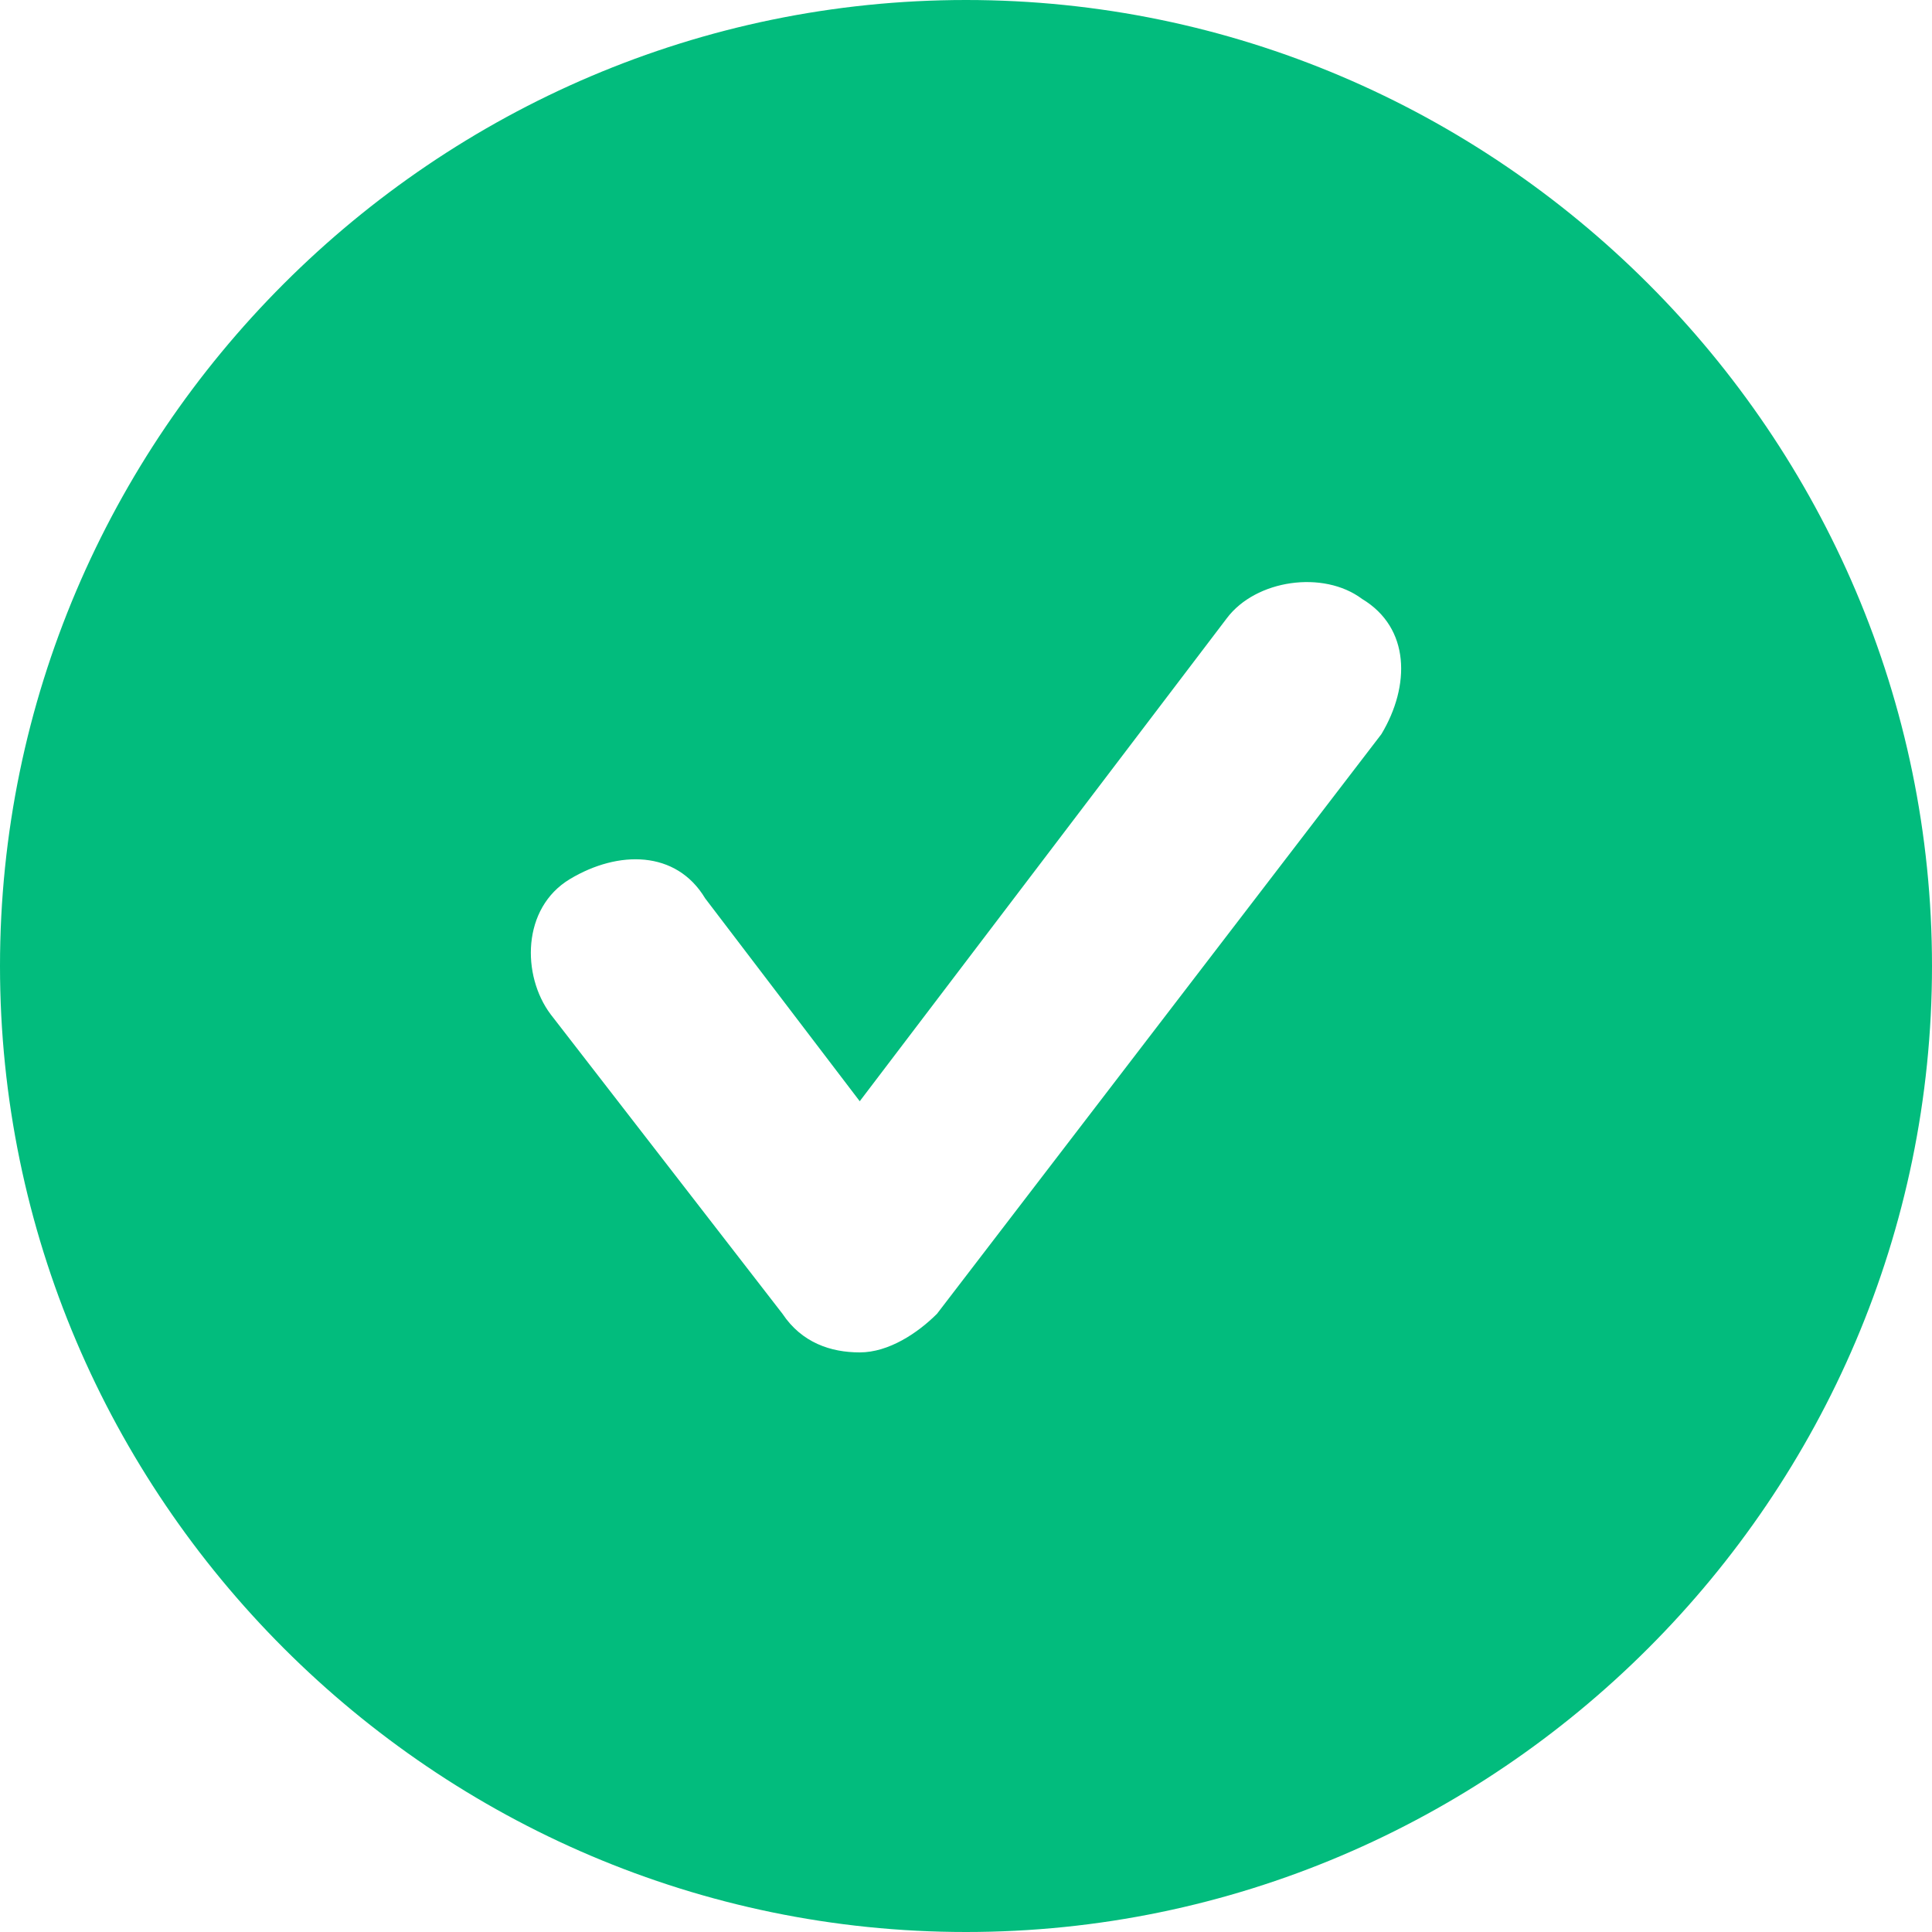
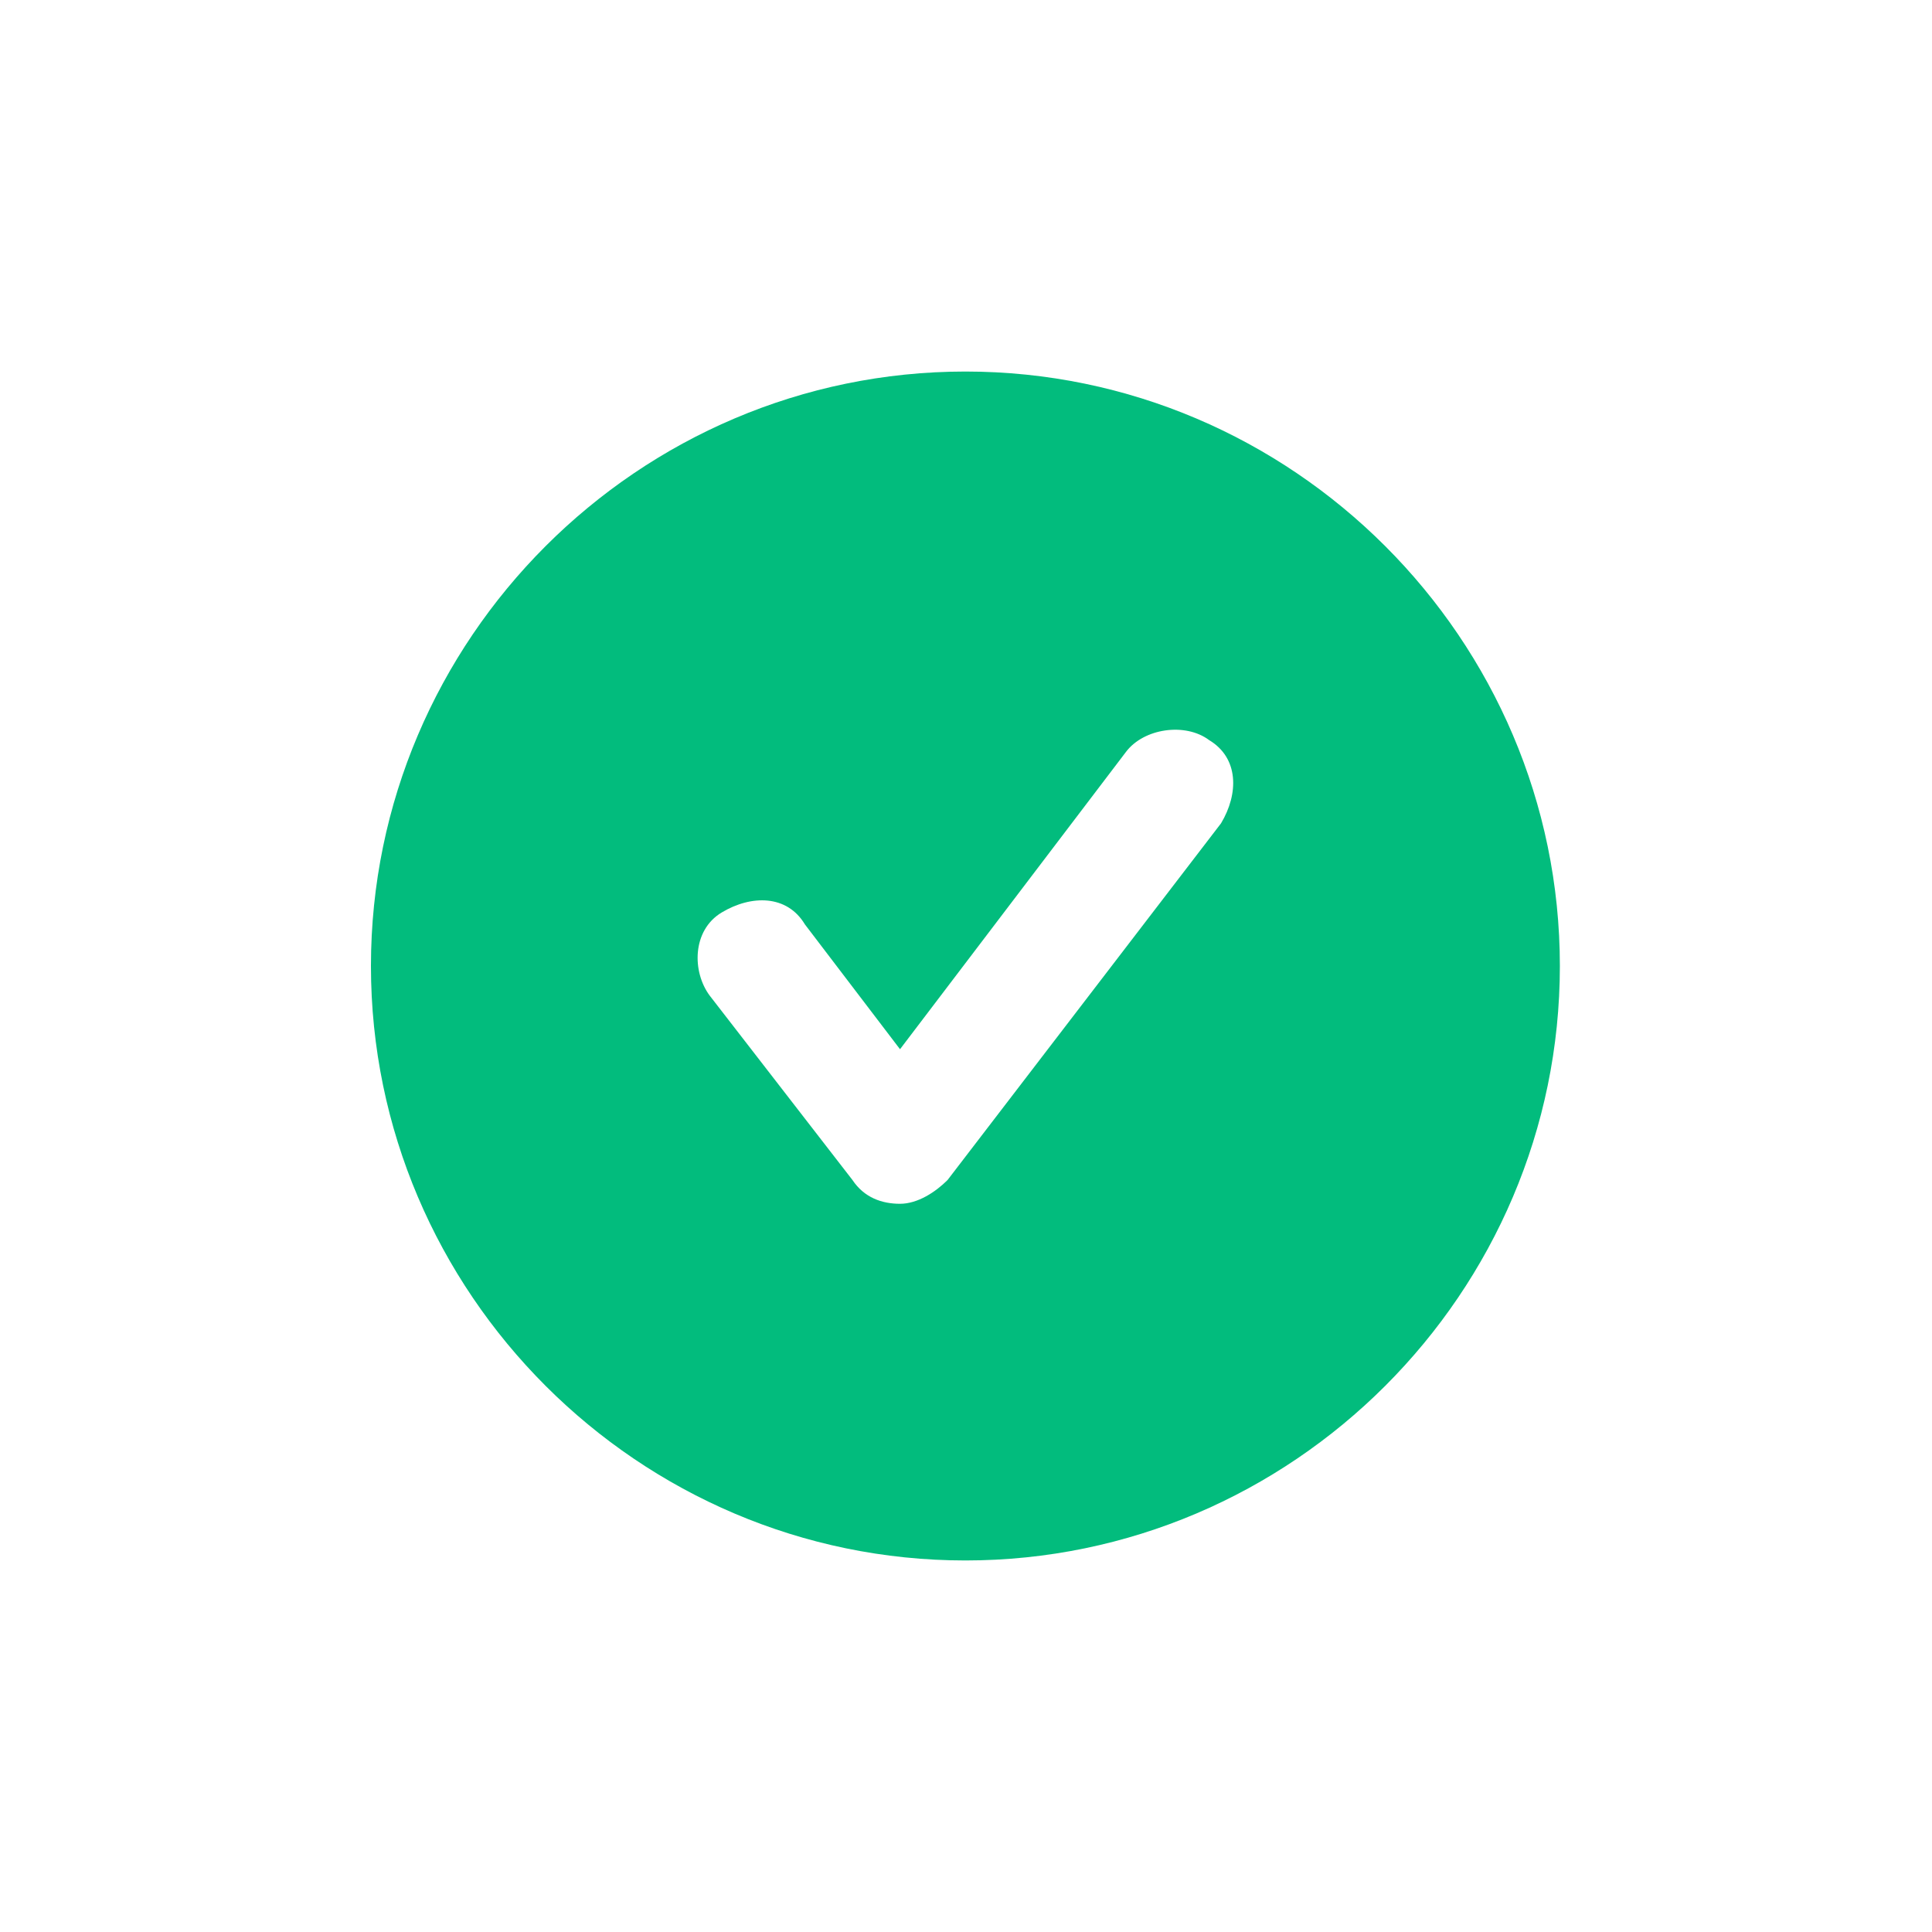
- <svg xmlns="http://www.w3.org/2000/svg" width="16" height="16" viewBox="0 0 16 16" fill="none">
-   <path d="M8 0C3.6 0 0 3.6 0 8C0 12.4 3.6 16 8 16C12.4 16 16 12.4 16 8C16 3.6 12.4 0 8 0ZM11.44 6.08L7.76 10.88C7.6 11.04 7.36 11.2 7.12 11.2C6.88 11.2 6.64 11.12 6.48 10.88L4.56 8.4C4.32 8.08 4.32 7.52 4.72 7.28C5.12 7.04 5.6 7.04 5.84 7.44L7.12 9.12L10.16 5.12C10.4 4.8 10.96 4.72 11.28 4.96C11.68 5.2 11.68 5.68 11.44 6.08Z" fill="#02BC7D" />
+ <svg xmlns="http://www.w3.org/2000/svg" width="26" height="26" viewBox="0 0 26 26" fill="none">
+   <path d="M12.992 5C8.592 5 4.992 8.6 4.992 13C4.992 17.4 8.592 21 12.992 21C17.392 21 20.992 17.4 20.992 13C20.992 8.6 17.392 5 12.992 5ZM16.432 11.08L12.752 15.88C12.592 16.04 12.352 16.2 12.112 16.2C11.872 16.2 11.632 16.12 11.472 15.88L9.552 13.4C9.312 13.08 9.312 12.52 9.712 12.28C10.112 12.04 10.592 12.04 10.832 12.44L12.112 14.12L15.152 10.12C15.392 9.8 15.952 9.72 16.272 9.96C16.672 10.2 16.672 10.68 16.432 11.08Z" fill="#02BC7D" />
</svg>
